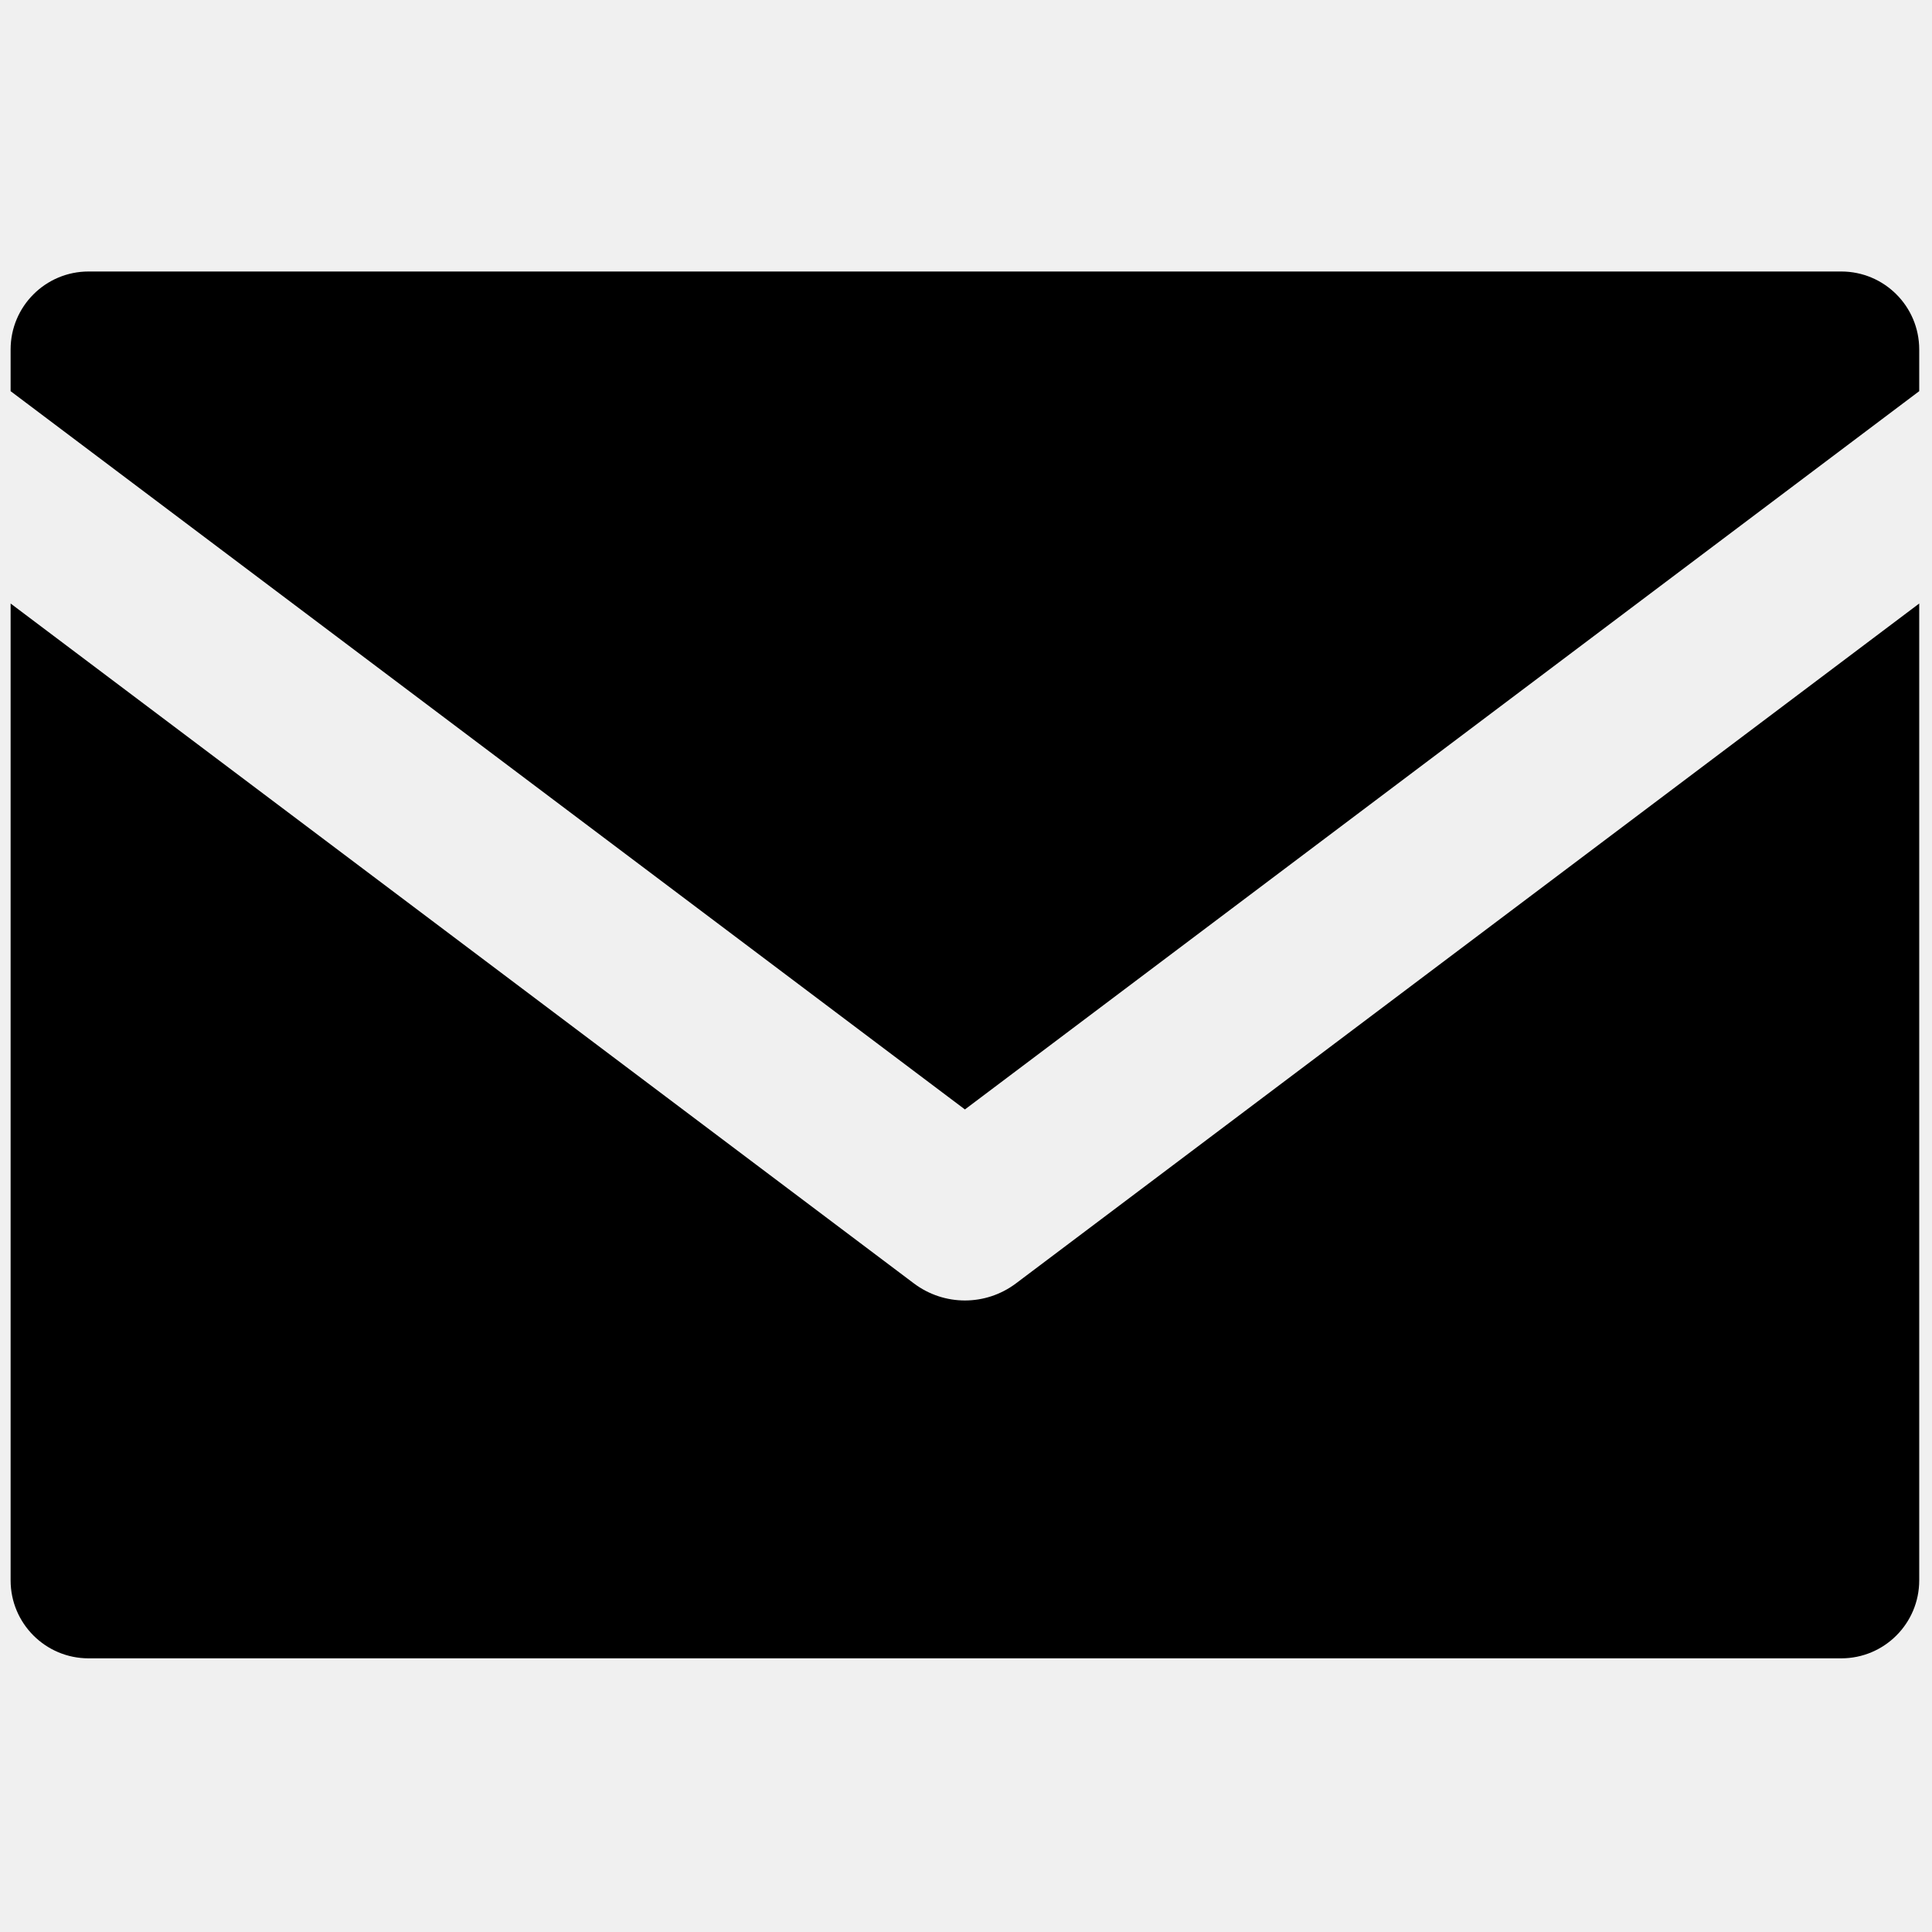
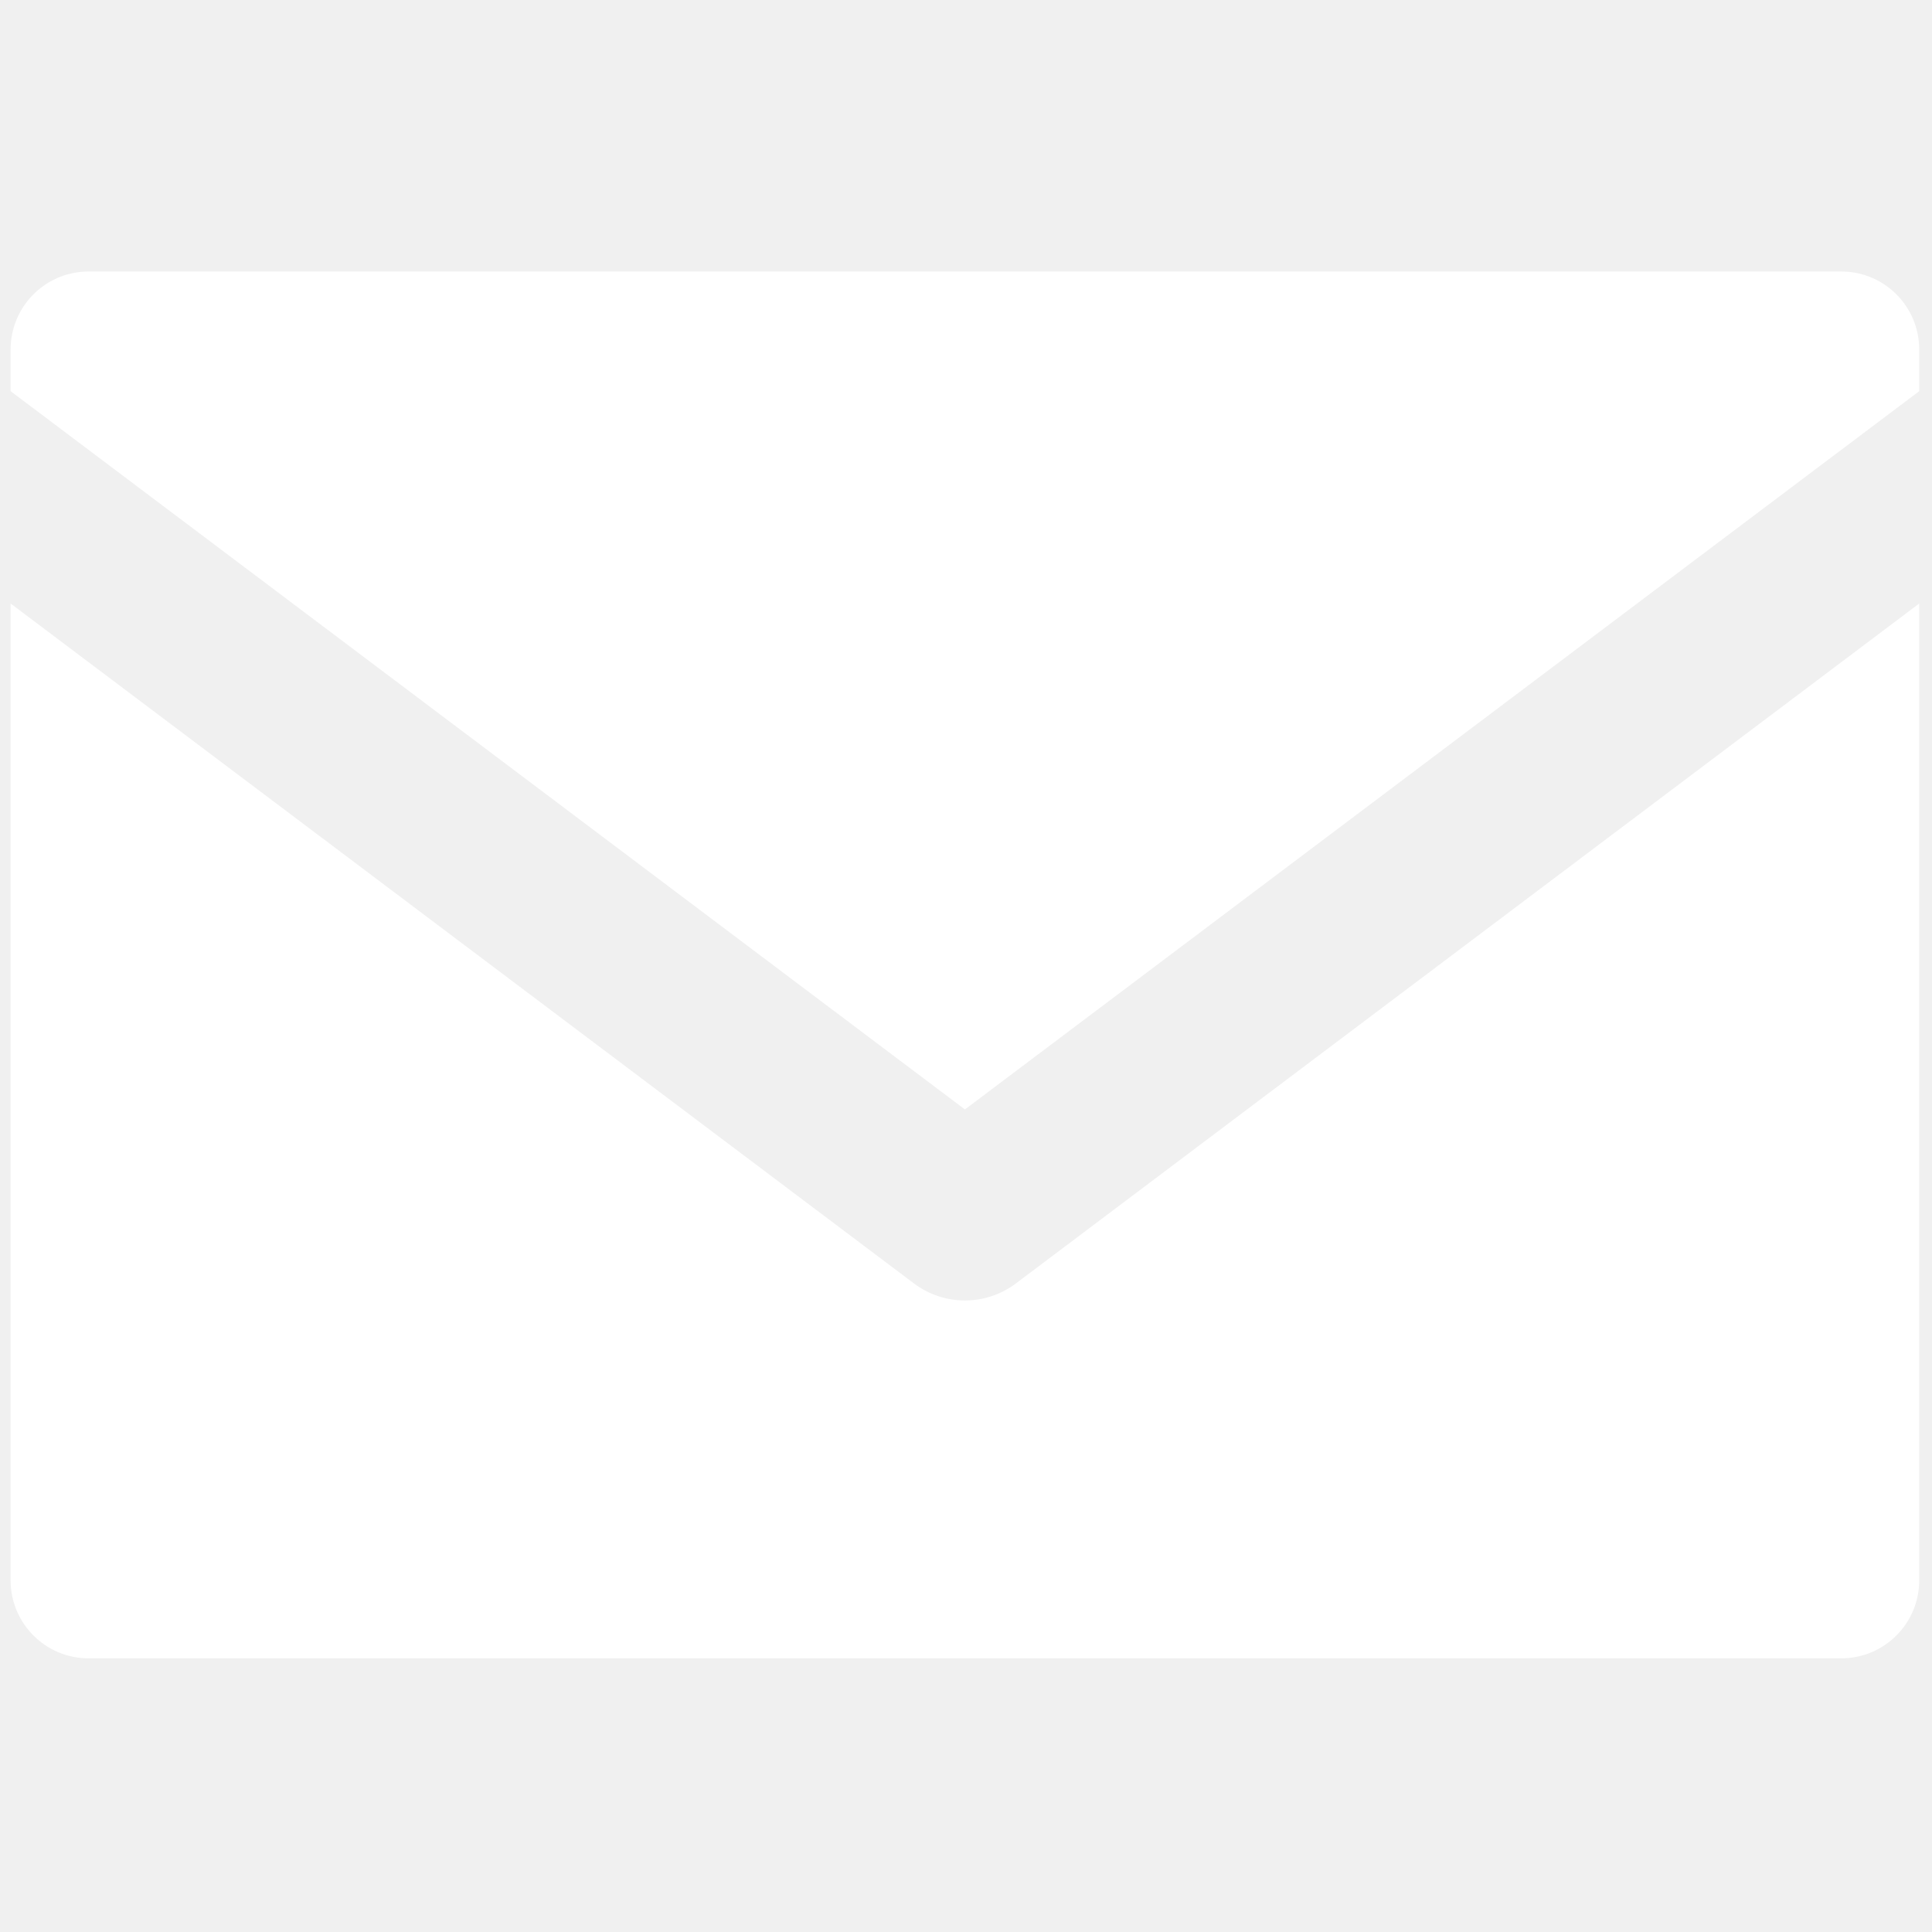
<svg xmlns="http://www.w3.org/2000/svg" version="1.1" width="256" height="256" viewBox="0 0 256 256" xml:space="preserve">
  <defs>
</defs>
  <g style="stroke: none; stroke-width: 0; stroke-dasharray: none; stroke-linecap: butt; stroke-linejoin: miter; stroke-miterlimit: 10; fill: none; fill-rule: nonzero; opacity: 1;" transform="translate(1.406593 1.406593) scale(2.81 2.81)">
-     <path d="M 45 51.815 l 45 -33.87 v -1.967 c 0 -2.03 -1.646 -3.676 -3.676 -3.676 H 3.676 C 1.646 12.302 0 13.948 0 15.978 v 1.967 L 45 51.815 z" style="stroke: none; stroke-width: 1; stroke-dasharray: none; stroke-linecap: butt; stroke-linejoin: miter; stroke-miterlimit: 10; fill: rgb(0,0,0); fill-rule: nonzero; opacity: 1;" transform=" matrix(1 0 0 1 0 0) " stroke-linecap="round" />
-     <path d="M 47.405 60.019 c -0.712 0.536 -1.559 0.804 -2.405 0.804 s -1.693 -0.268 -2.405 -0.804 L 0 27.958 v 46.064 c 0 2.03 1.646 3.676 3.676 3.676 h 82.648 c 2.03 0 3.676 -1.646 3.676 -3.676 V 27.958 L 47.405 60.019 z" style="stroke: none; stroke-width: 1; stroke-dasharray: none; stroke-linecap: butt; stroke-linejoin: miter; stroke-miterlimit: 10; fill: rgb(0,0,0); fill-rule: nonzero; opacity: 1;" transform=" matrix(1 0 0 1 0 0) " stroke-linecap="round" />
+     <path d="M 45 51.815 l 45 -33.87 v -1.967 c 0 -2.03 -1.646 -3.676 -3.676 -3.676 H 3.676 C 1.646 12.302 0 13.948 0 15.978 v 1.967 L 45 51.815 z" style="stroke: none; stroke-width: 1; stroke-dasharray: none; stroke-linecap: butt; stroke-linejoin: miter; stroke-miterlimit: 10; fill: #FFFFFF; fill-rule: nonzero; opacity: 1;" transform=" matrix(1 0 0 1 0 0) " stroke-linecap="round" />
+     <path d="M 47.405 60.019 c -0.712 0.536 -1.559 0.804 -2.405 0.804 s -1.693 -0.268 -2.405 -0.804 L 0 27.958 v 46.064 c 0 2.03 1.646 3.676 3.676 3.676 h 82.648 c 2.03 0 3.676 -1.646 3.676 -3.676 V 27.958 L 47.405 60.019 z" style="stroke: none; stroke-width: 1; stroke-dasharray: none; stroke-linecap: butt; stroke-linejoin: miter; stroke-miterlimit: 10; fill: #FFFFFF; fill-rule: nonzero; opacity: 1;" transform=" matrix(1 0 0 1 0 0) " stroke-linecap="round" />
  </g>
</svg>
